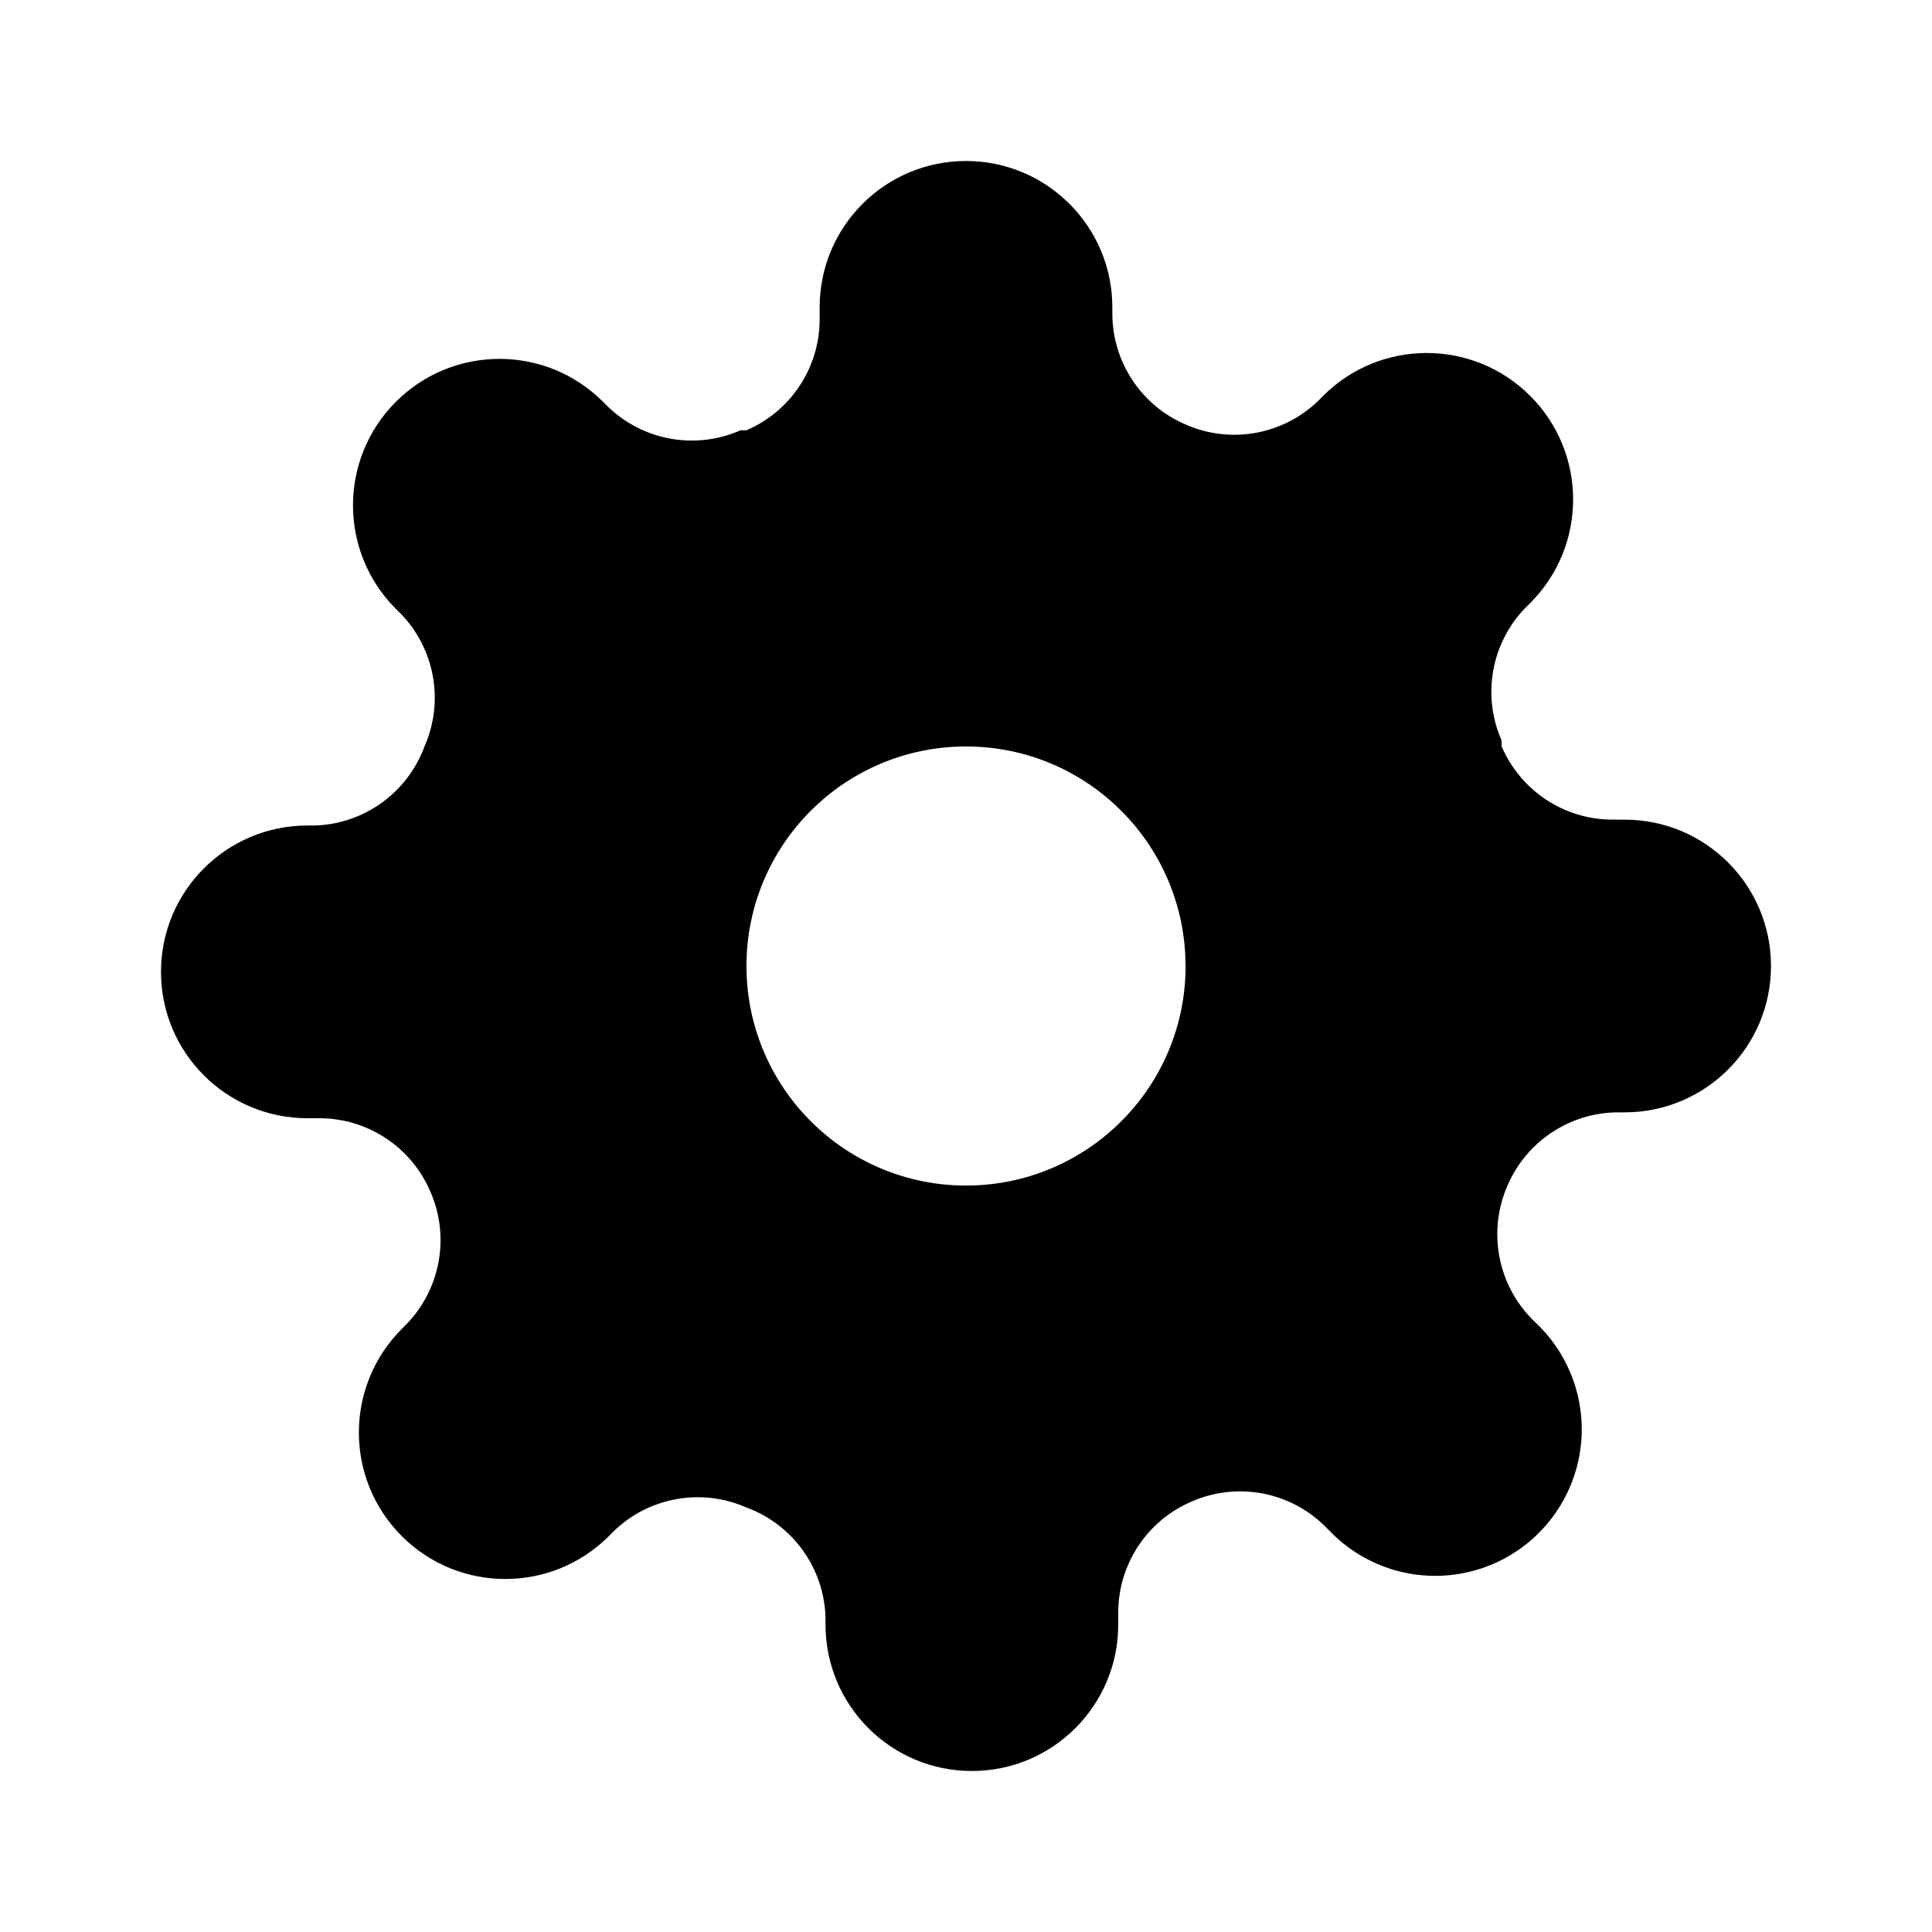
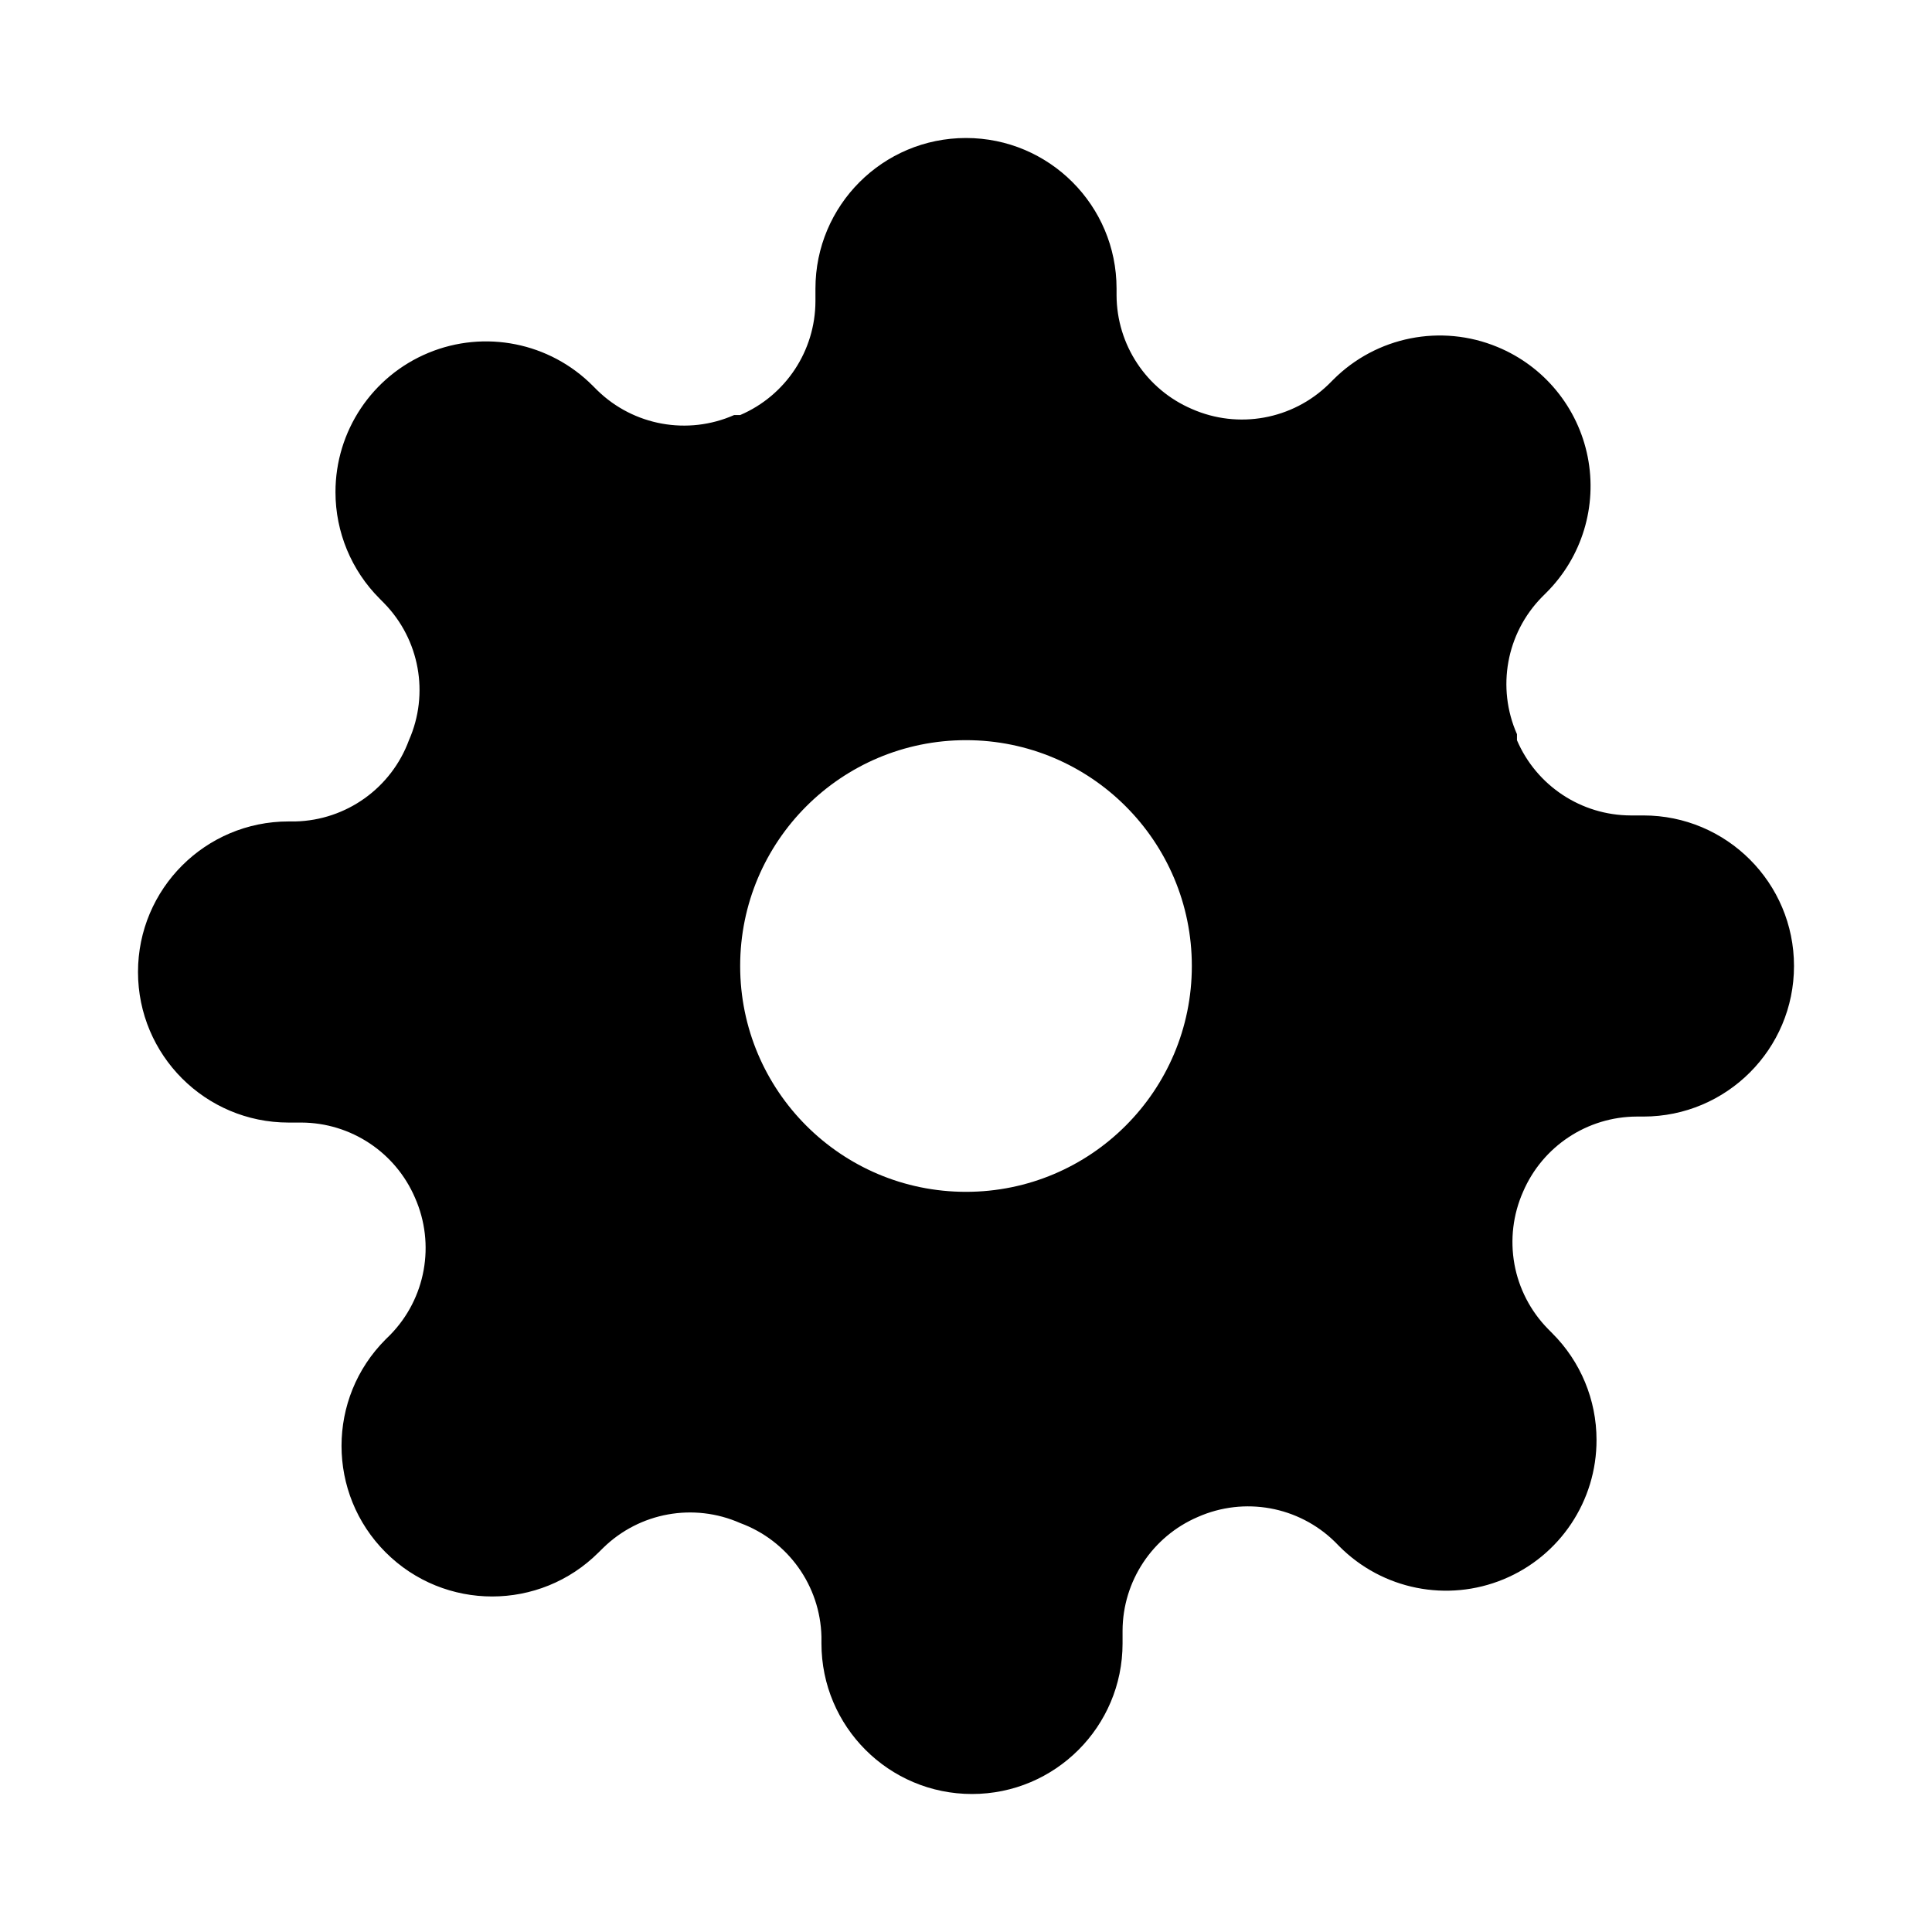
- <svg xmlns="http://www.w3.org/2000/svg" width="24" height="24" fill="currentColor" viewBox="0 0 24 24">
-   <path d="M18.624 15.6a1.5 1.5 0 01.103-.873 1.5 1.5 0 011.373-.909h.082a1.818 1.818 0 000-3.636h-.155a1.5 1.5 0 01-1.373-.91V9.2a1.5 1.5 0 01.3-1.655l.055-.054a1.819 1.819 0 10-2.573-2.573l-.054.055a1.5 1.5 0 01-1.655.3 1.5 1.5 0 01-.909-1.373v-.082a1.818 1.818 0 00-3.636 0v.155a1.5 1.5 0 01-.91 1.372H9.2a1.5 1.5 0 01-1.655-.3l-.054-.054a1.818 1.818 0 10-2.573 2.573l.055.054a1.5 1.5 0 01.3 1.655 1.5 1.5 0 01-1.373.982h-.082a1.818 1.818 0 000 3.636h.155a1.5 1.5 0 011.372.909 1.5 1.5 0 01-.3 1.654l-.054.055a1.819 1.819 0 102.573 2.573l.054-.055a1.5 1.5 0 011.655-.3 1.5 1.5 0 01.982 1.373v.082a1.818 1.818 0 003.636 0v-.155a1.5 1.5 0 01.909-1.373 1.5 1.5 0 011.654.3l.055.055a1.82 1.82 0 102.573-2.573l-.055-.054a1.5 1.5 0 01-.403-.782zM14.728 12a2.727 2.727 0 11-5.455 0 2.727 2.727 0 015.454 0z" />
+ <svg xmlns="http://www.w3.org/2000/svg" width="28" height="28" fill="currentColor" viewBox="0 0 28 28">
+   <path d="M21.948 18.32a1.8 1.8 0 01.125-1.047 1.8 1.8 0 011.647-1.091h.098a2.182 2.182 0 000-4.364h-.185a1.8 1.8 0 01-1.648-1.09v-.088a1.799 1.799 0 01.36-1.985l.066-.066a2.181 2.181 0 00-.708-3.56 2.182 2.182 0 00-2.38.473l-.065.065a1.8 1.8 0 01-1.985.36 1.8 1.8 0 01-1.091-1.647v-.098a2.182 2.182 0 00-4.364 0v.185a1.8 1.8 0 01-1.09 1.648h-.088a1.8 1.8 0 01-1.985-.36l-.066-.066a2.182 2.182 0 00-3.727 1.544 2.182 2.182 0 00.64 1.543l.065.066a1.8 1.8 0 01.36 1.985 1.8 1.8 0 01-1.647 1.178h-.098a2.182 2.182 0 100 4.364h.185a1.8 1.8 0 011.648 1.091 1.8 1.8 0 01-.36 1.986l-.066.065a2.182 2.182 0 103.087 3.087l.066-.065a1.8 1.8 0 011.985-.36 1.8 1.8 0 011.178 1.647v.098a2.182 2.182 0 104.364 0v-.185a1.8 1.8 0 011.091-1.648 1.799 1.799 0 011.986.36l.065.066a2.181 2.181 0 003.727-1.544 2.181 2.181 0 00-.64-1.543l-.065-.066a1.8 1.8 0 01-.485-.937zM17.273 14a3.273 3.273 0 11-6.546 0 3.273 3.273 0 016.546 0z" />
</svg>
